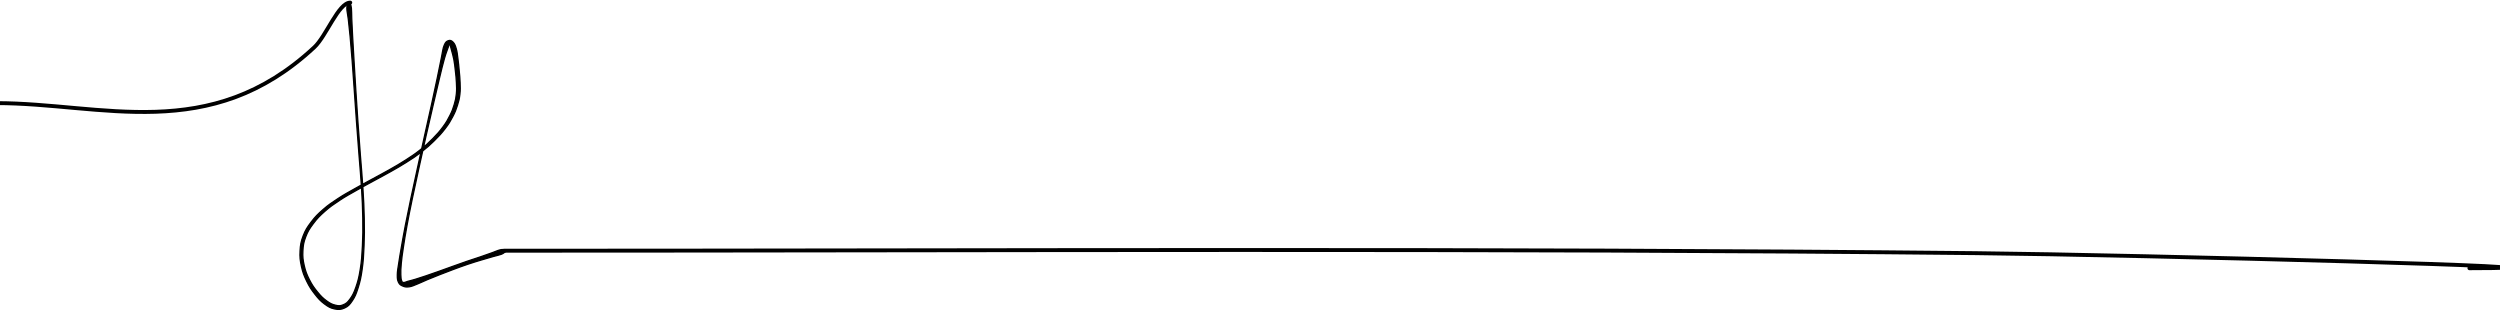
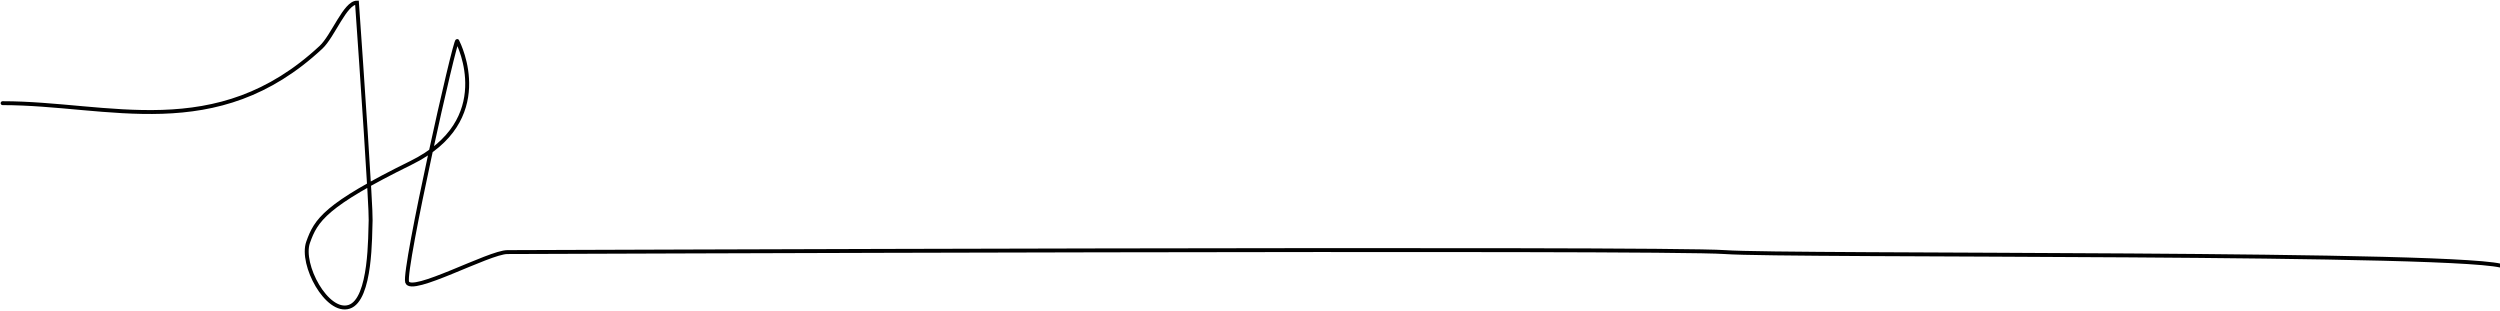
- <svg xmlns="http://www.w3.org/2000/svg" width="1920" height="240" viewBox="0 0 1920 240" fill="none">
-   <path d="M-3 79.191C78.407 79.191 160.977 111.231 241.386 36.307C250.671 27.655 259.919 2 269 2" stroke="black" stroke-width="3" stroke-linecap="round" />
-   <path d="M387 192.548C763.622 192.548 1140.32 190.466 1516.92 194.417C1643.51 195.744 2023.11 206 1896.51 206" stroke="black" stroke-width="3" stroke-linecap="round" />
-   <path d="M267.288 2.906C266.793 3.646 266.352 4.228 266.392 6.581C266.431 8.934 266.989 10.359 267.493 14.687C268.004 19.015 268.318 21.801 268.916 28.223C269.506 34.644 269.828 38.563 270.466 46.771C271.095 54.979 271.394 59.842 272.07 69.262C272.738 78.69 273.077 83.876 273.808 93.894C274.547 103.912 274.972 109.279 275.735 119.352C276.506 129.425 277.064 134.626 277.646 144.274C278.22 153.922 278.488 158.684 278.621 167.592C278.763 176.508 278.724 181.001 278.338 188.832C277.953 196.67 277.685 200.423 276.687 206.766C275.68 213.109 274.917 215.966 273.328 220.562C271.747 225.157 270.717 227.03 268.759 229.737C266.8 232.445 265.778 233.176 263.544 234.105C261.311 235.034 260.139 234.994 257.599 234.388C255.05 233.775 253.564 233.074 250.819 231.06C248.082 229.037 246.517 227.534 243.898 224.315C241.271 221.089 239.738 218.98 237.693 214.943C235.656 210.898 234.704 208.545 233.682 204.122C232.667 199.699 232.392 197.268 232.612 192.822C232.832 188.383 233.186 186.148 234.783 181.93C236.379 177.712 237.669 175.658 240.611 171.731C243.552 167.796 245.447 165.861 249.482 162.288C253.525 158.715 255.986 157.07 260.8 153.875C265.621 150.672 268.35 149.279 273.564 146.297C278.779 143.314 281.61 141.843 286.864 138.962C292.125 136.082 294.752 134.776 299.849 131.888C304.945 128.992 307.564 127.56 312.338 124.506C317.12 121.461 319.487 119.95 323.742 116.652C327.989 113.347 329.971 111.592 333.597 108.012C337.23 104.431 339.079 102.424 341.894 98.757C344.718 95.082 345.795 93.217 347.683 89.644C349.57 86.071 350.215 84.356 351.316 80.893C352.425 77.431 352.795 75.825 353.204 72.331C353.605 68.845 353.463 67.074 353.353 63.431C353.243 59.795 352.984 57.812 352.653 54.153C352.323 50.485 352.134 48.471 351.686 45.126C351.238 41.782 351.151 39.964 350.404 37.422C349.665 34.872 349.177 33.637 347.974 32.401C346.763 31.166 345.756 30.741 344.387 31.229C343.011 31.717 342.193 32.197 341.108 34.841C340.022 37.477 340.03 39.429 338.968 44.426C337.915 49.423 337.34 52.65 335.822 59.834C334.312 67.019 333.353 71.45 331.402 80.342C329.444 89.235 328.217 94.523 326.046 104.305C323.876 114.087 322.672 119.603 320.565 129.252C318.457 138.9 317.34 143.842 315.5 152.545C313.659 161.249 312.802 165.388 311.363 172.77C309.931 180.159 309.342 183.598 308.311 189.469C307.281 195.34 306.848 197.827 306.219 202.139C305.582 206.444 305.173 208.096 305.134 211.016C305.102 213.943 305.205 215.029 306.03 216.761C306.856 218.484 307.635 218.956 309.263 219.657C310.891 220.365 311.953 220.562 314.171 220.27C316.388 219.979 317.576 219.287 320.352 218.201C323.121 217.115 324.599 216.288 328.021 214.848C331.45 213.416 333.447 212.613 337.474 211.032C341.493 209.45 343.774 208.561 348.131 206.939C352.496 205.318 354.934 204.405 359.276 202.942C363.617 201.47 365.937 200.809 369.854 199.613C373.778 198.425 375.862 197.834 378.883 196.977C381.903 196.111 383.185 195.961 384.939 195.3C386.7 194.639 386.976 194.081 387.676 193.664C388.368 193.246 388.25 193.435 388.423 193.215C388.596 192.995 388.753 192.861 388.533 192.578C388.32 192.294 388.265 191.924 387.337 191.791C386.417 191.665 385.78 191.476 383.9 191.94C382.029 192.404 380.927 193.05 377.962 194.104C374.997 195.159 372.968 195.891 369.083 197.221C365.198 198.543 362.878 199.227 358.52 200.723C354.171 202.226 351.71 203.131 347.321 204.697C342.924 206.271 340.636 207.128 336.554 208.568C332.472 210.016 330.419 210.74 326.919 211.921C323.42 213.101 321.776 213.652 319.055 214.471C316.341 215.297 315.138 215.525 313.337 216.021C311.536 216.517 311.032 217.02 310.065 216.957C309.09 216.887 308.933 216.879 308.484 215.69C308.036 214.502 307.887 213.668 307.824 211.008C307.761 208.34 307.761 206.633 308.162 202.375C308.563 198.11 308.925 195.584 309.813 189.713C310.702 183.842 311.253 180.396 312.605 173.006C313.966 165.624 314.808 161.485 316.609 152.781C318.418 144.078 319.519 139.128 321.626 129.488C323.742 119.84 324.953 114.323 327.155 104.557C329.365 94.783 330.616 89.502 332.677 80.634C334.737 71.765 335.744 67.334 337.466 60.212C339.197 53.082 339.928 49.84 341.304 45C342.673 40.169 343.538 38.469 344.332 36.037C345.134 33.605 345.056 33.275 345.3 32.85C345.543 32.433 345.268 32.818 345.559 33.936C345.842 35.045 346.133 36.084 346.731 38.429C347.329 40.767 347.934 42.427 348.54 45.63C349.138 48.833 349.334 50.863 349.735 54.444C350.137 58.024 350.38 60.015 350.53 63.541C350.679 67.059 350.821 68.719 350.49 72.04C350.16 75.361 349.853 76.833 348.878 80.138C347.895 83.443 347.329 85.096 345.591 88.566C343.853 92.029 342.862 93.854 340.187 97.466C337.513 101.071 335.728 103.07 332.213 106.619C328.689 110.16 326.77 111.915 322.602 115.189C318.433 118.47 316.105 119.981 311.386 123.019C306.667 126.056 304.064 127.497 298.999 130.385C293.926 133.273 291.3 134.579 286.038 137.459C280.784 140.34 277.945 141.796 272.699 144.778C267.453 147.761 264.701 149.146 259.801 152.356C254.909 155.575 252.376 157.212 248.216 160.848C244.055 164.475 242.081 166.443 238.998 170.511C235.915 174.58 234.531 176.744 232.824 181.182C231.11 185.621 230.717 188.021 230.449 192.711C230.19 197.402 230.481 199.959 231.503 204.618C232.525 209.277 233.501 211.732 235.569 215.997C237.638 220.263 239.148 222.466 241.853 225.944C244.559 229.415 246.092 231.099 249.112 233.365C252.133 235.624 253.863 236.615 256.962 237.253C260.068 237.89 261.901 237.796 264.614 236.545C267.335 235.293 268.491 234.081 270.568 230.997C272.644 227.912 273.493 225.913 275.004 221.112C276.514 216.304 277.19 213.424 278.11 206.979C279.022 200.534 279.251 196.772 279.573 188.887C279.903 181.009 279.911 176.508 279.738 167.576C279.565 158.636 279.29 153.875 278.692 144.211C278.102 134.548 277.536 129.354 276.773 119.273C276.018 109.192 275.593 103.833 274.893 93.815C274.193 83.797 273.863 78.611 273.265 69.183C272.668 59.756 272.392 54.892 271.897 46.677C271.409 38.453 271.158 34.526 270.812 28.081C270.458 21.644 270.332 18.819 270.143 14.475C269.954 10.13 270.127 8.683 269.876 6.369C269.632 4.047 269.419 3.583 268.9 2.891C268.381 2.198 267.791 2.167 267.288 2.906Z" fill="black" stroke="black" />
+ <svg xmlns="http://www.w3.org/2000/svg" width="100%" height="100%" viewBox="0 0 1919 238" fill="none">
+   <path d="M2 79.191C83.407 79.191 165.977 111.231 246.386 36.307C255.671 27.655 264.919 2 274 2C277.667 54 284.9 160.2 284.5 169C284 180 285 230 268 235.5C251 241 230.5 203 236.5 186C242.5 169 249.5 157.5 315.5 125C381.5 92.5 352.5 34.5 351 31.5C349.5 28.5 309.5 206.5 312.5 216.5C315.5 226.5 375.5 193.5 389.5 193.5C403.5 193.5 1277 190 1324 193.5C1371 197 1907 193 1922.5 205" stroke="black" stroke-width="3" stroke-linecap="round" vector-effect="non-scaling-stroke" />
</svg>
